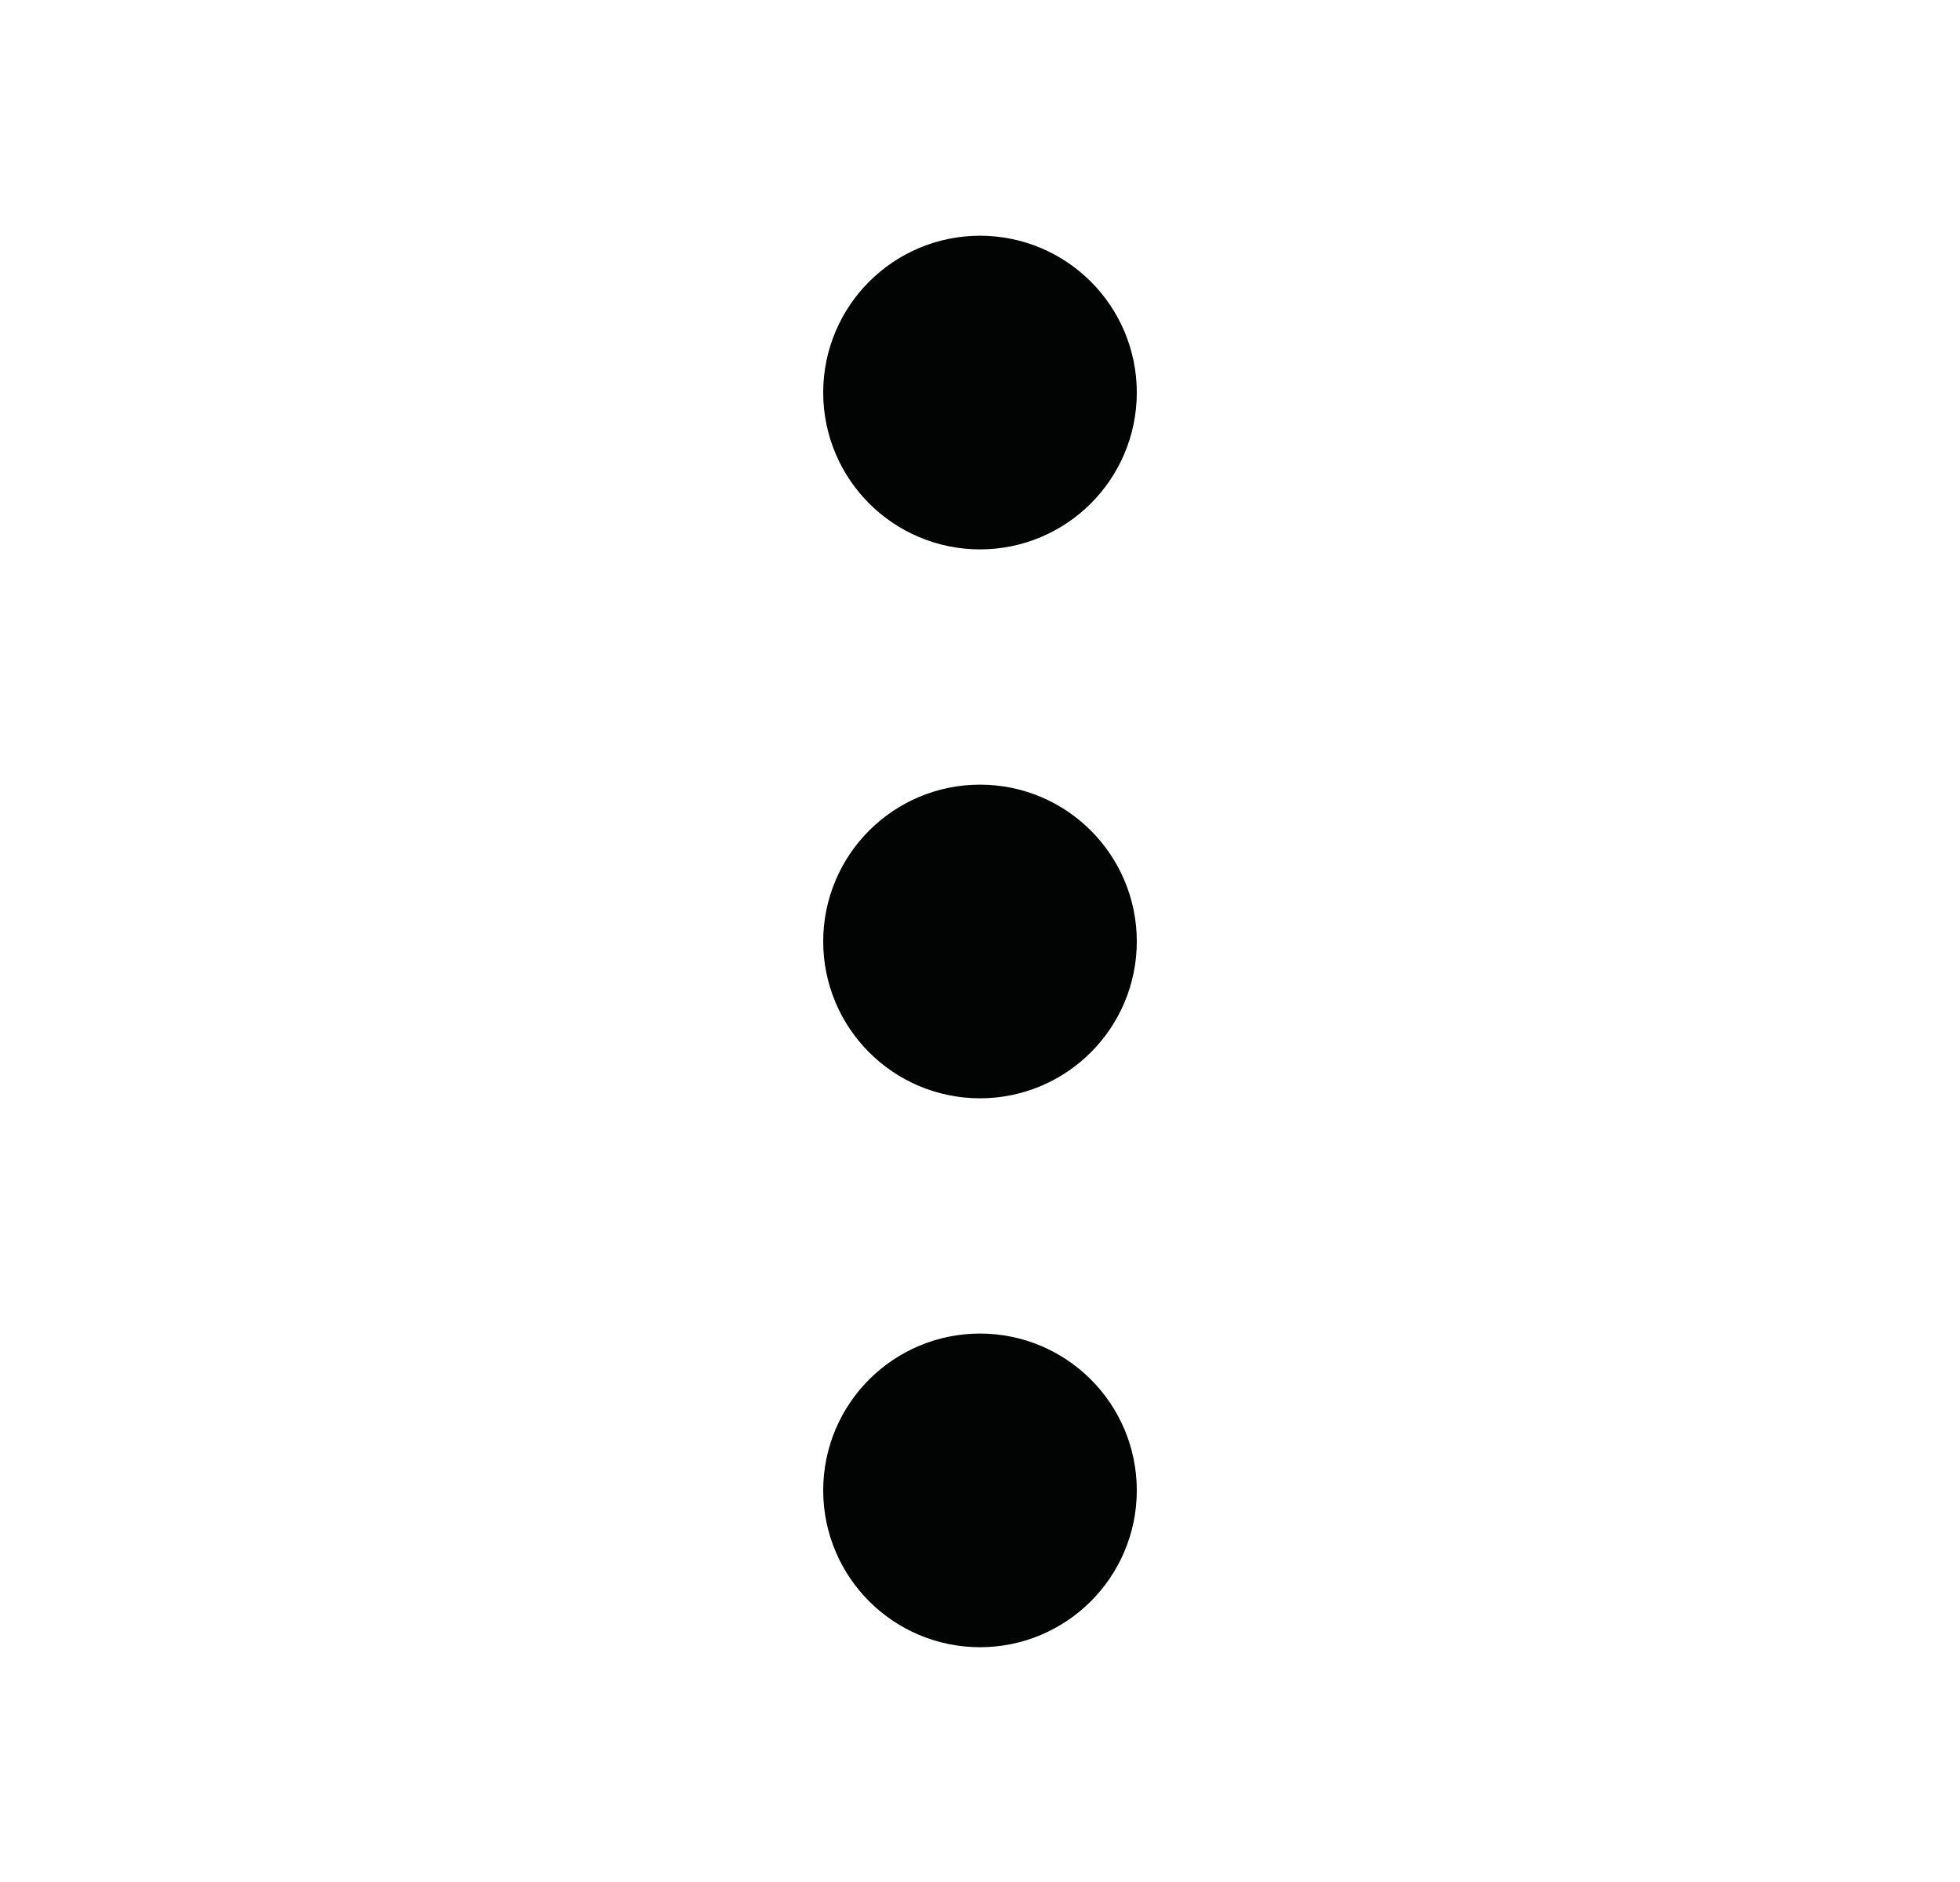
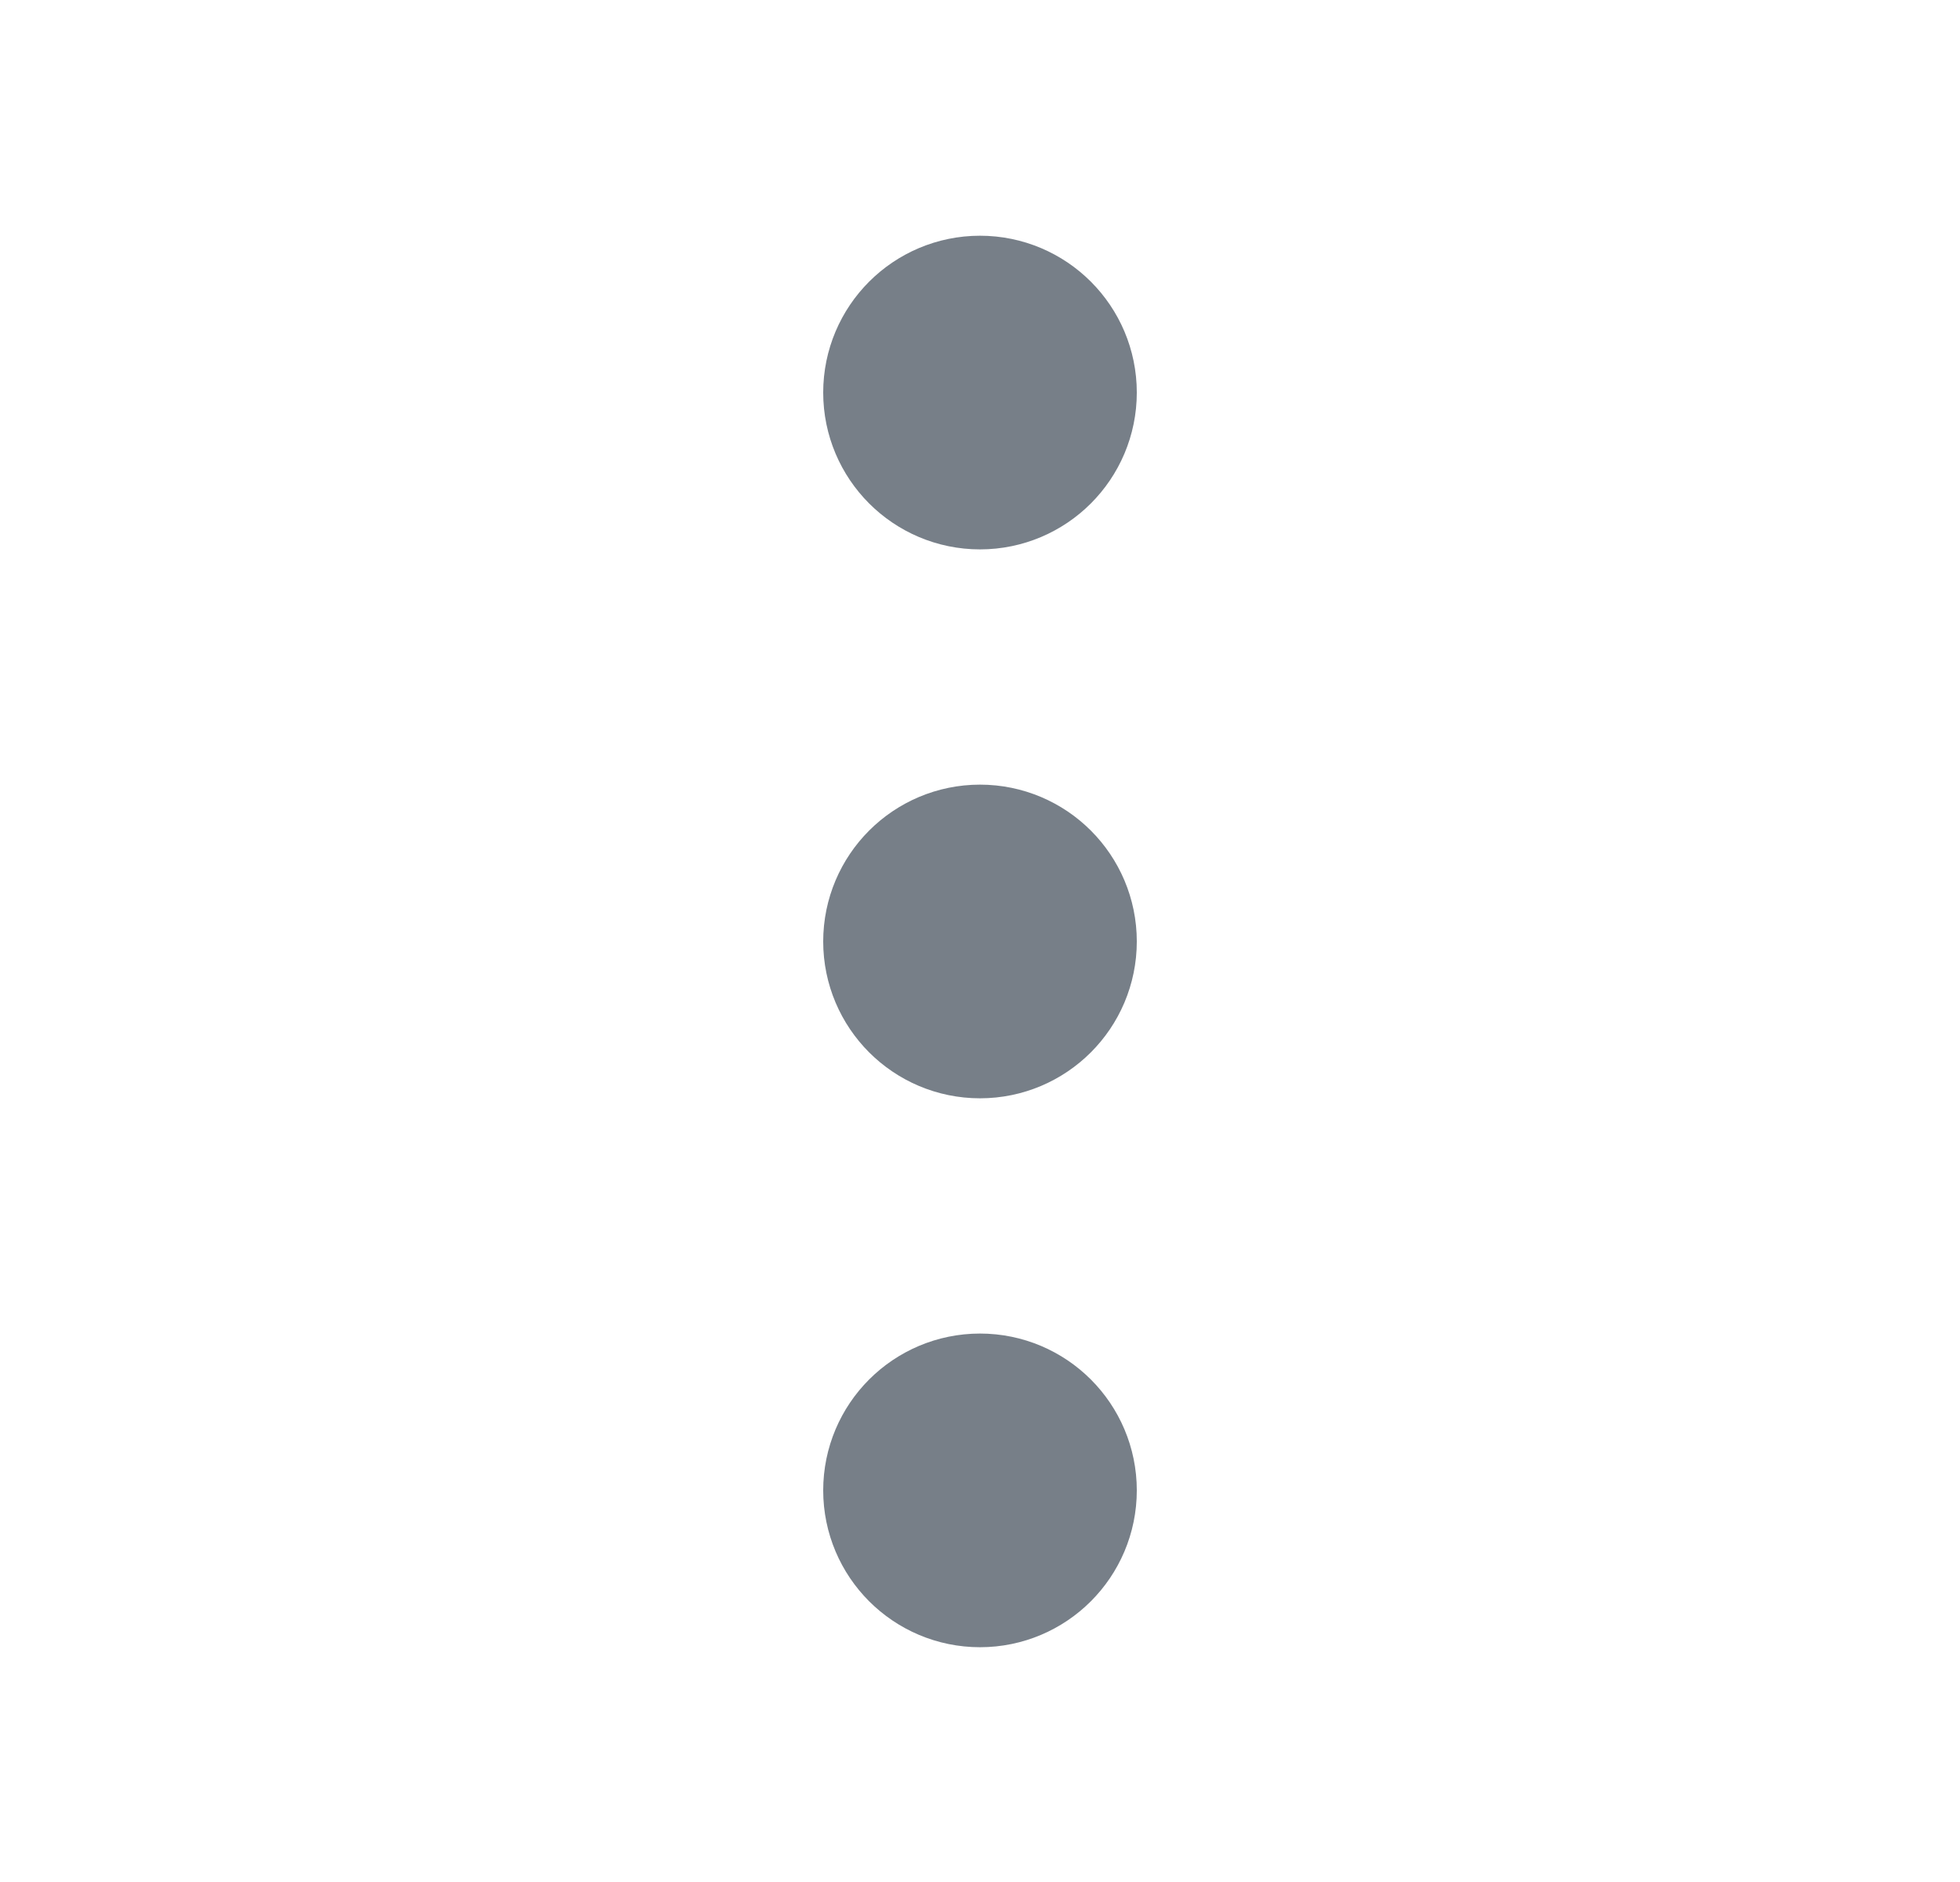
- <svg xmlns="http://www.w3.org/2000/svg" width="25" height="24" viewBox="0 0 25 24" fill="none">
-   <path d="M12.5 13.006C13.052 13.006 13.5 12.558 13.5 12.006C13.5 11.454 13.052 11.006 12.5 11.006C11.948 11.006 11.5 11.454 11.5 12.006C11.5 12.558 11.948 13.006 12.5 13.006Z" stroke="#020303" stroke-width="2" stroke-linecap="round" stroke-linejoin="round" />
-   <path d="M12.5 6.006C13.052 6.006 13.5 5.558 13.5 5.006C13.5 4.454 13.052 4.006 12.5 4.006C11.948 4.006 11.5 4.454 11.5 5.006C11.5 5.558 11.948 6.006 12.5 6.006Z" stroke="#020303" stroke-width="2" stroke-linecap="round" stroke-linejoin="round" />
-   <path d="M12.5 20.006C13.052 20.006 13.5 19.558 13.5 19.006C13.5 18.454 13.052 18.006 12.5 18.006C11.948 18.006 11.5 18.454 11.5 19.006C11.5 19.558 11.948 20.006 12.5 20.006Z" stroke="#020303" stroke-width="2" stroke-linecap="round" stroke-linejoin="round" />
+ <svg xmlns="http://www.w3.org/2000/svg" width="100%" height="100%" viewBox="0 0 25 24" fill="none">
+   <path d="M12.5 13.006C13.052 13.006 13.5 12.558 13.5 12.006C13.5 11.454 13.052 11.006 12.5 11.006C11.948 11.006 11.5 11.454 11.5 12.006C11.5 12.558 11.948 13.006 12.5 13.006Z" stroke="#777F88" stroke-width="2" stroke-linecap="round" stroke-linejoin="round" />
+   <path d="M12.5 6.006C13.052 6.006 13.5 5.558 13.5 5.006C13.5 4.454 13.052 4.006 12.5 4.006C11.948 4.006 11.5 4.454 11.5 5.006C11.5 5.558 11.948 6.006 12.5 6.006Z" stroke="#777F88" stroke-width="2" stroke-linecap="round" stroke-linejoin="round" />
+   <path d="M12.5 20.006C13.052 20.006 13.5 19.558 13.5 19.006C13.5 18.454 13.052 18.006 12.5 18.006C11.948 18.006 11.5 18.454 11.5 19.006C11.5 19.558 11.948 20.006 12.5 20.006Z" stroke="#777F88" stroke-width="2" stroke-linecap="round" stroke-linejoin="round" />
</svg>
